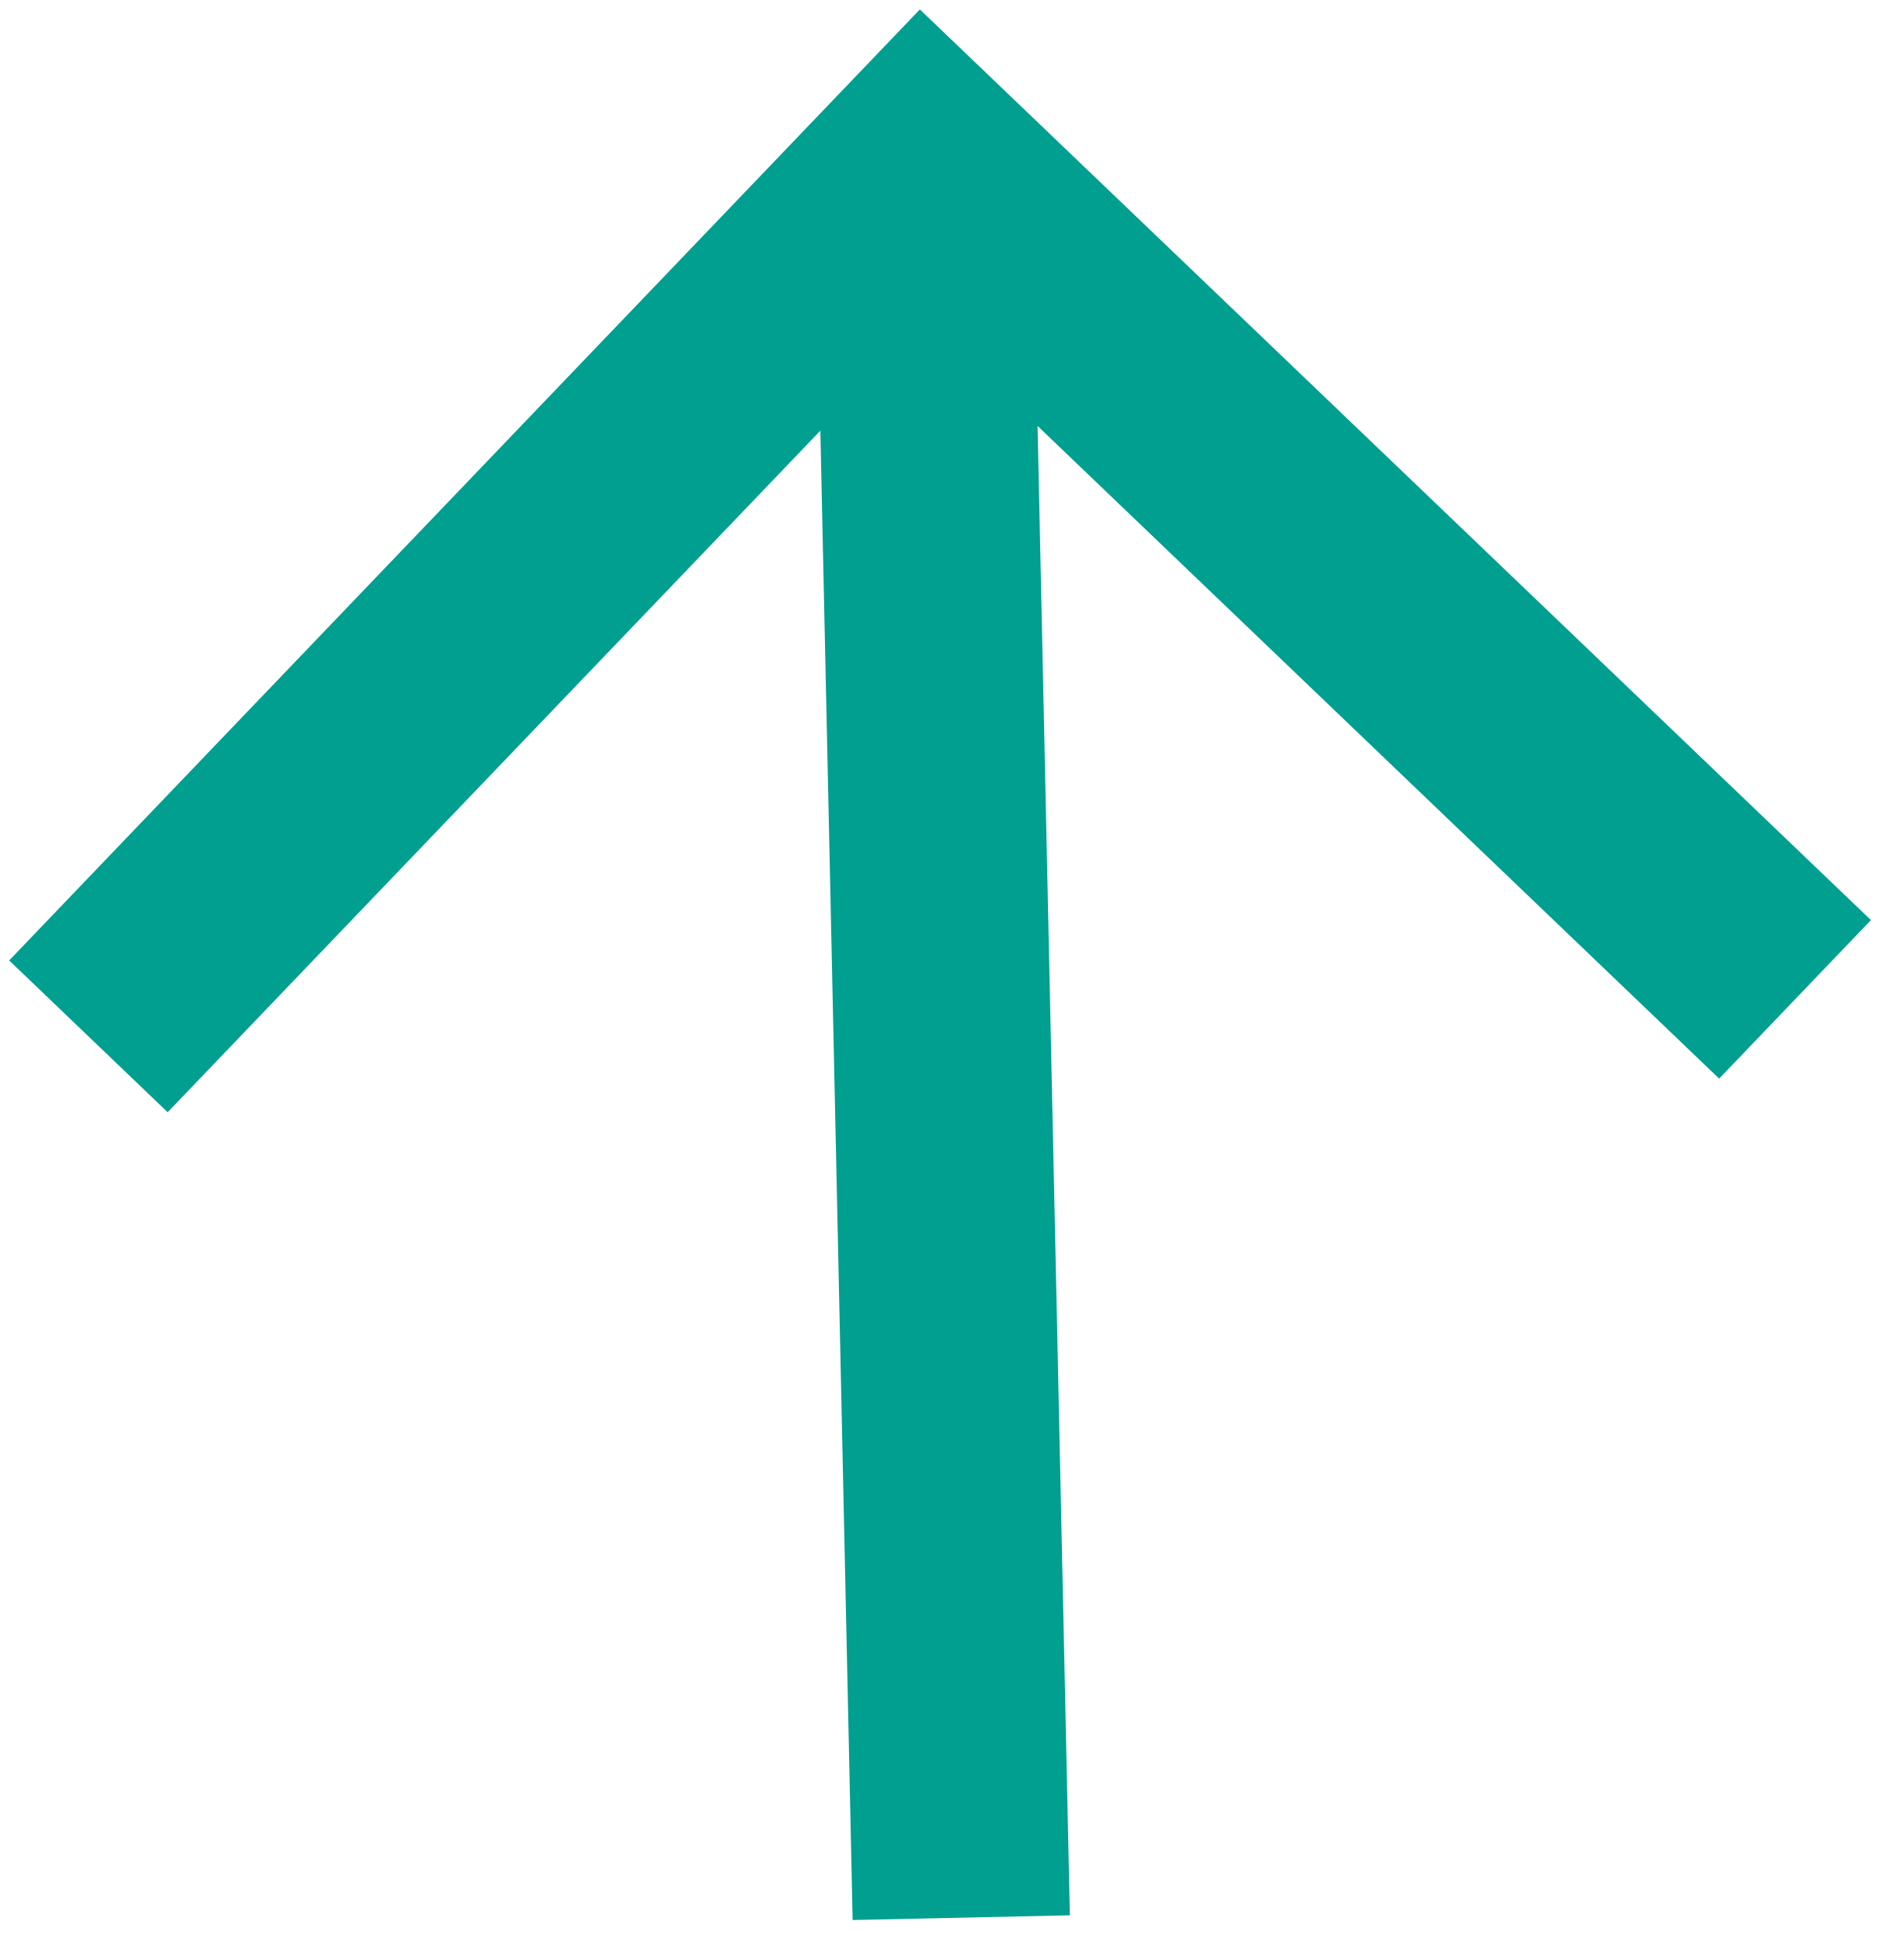
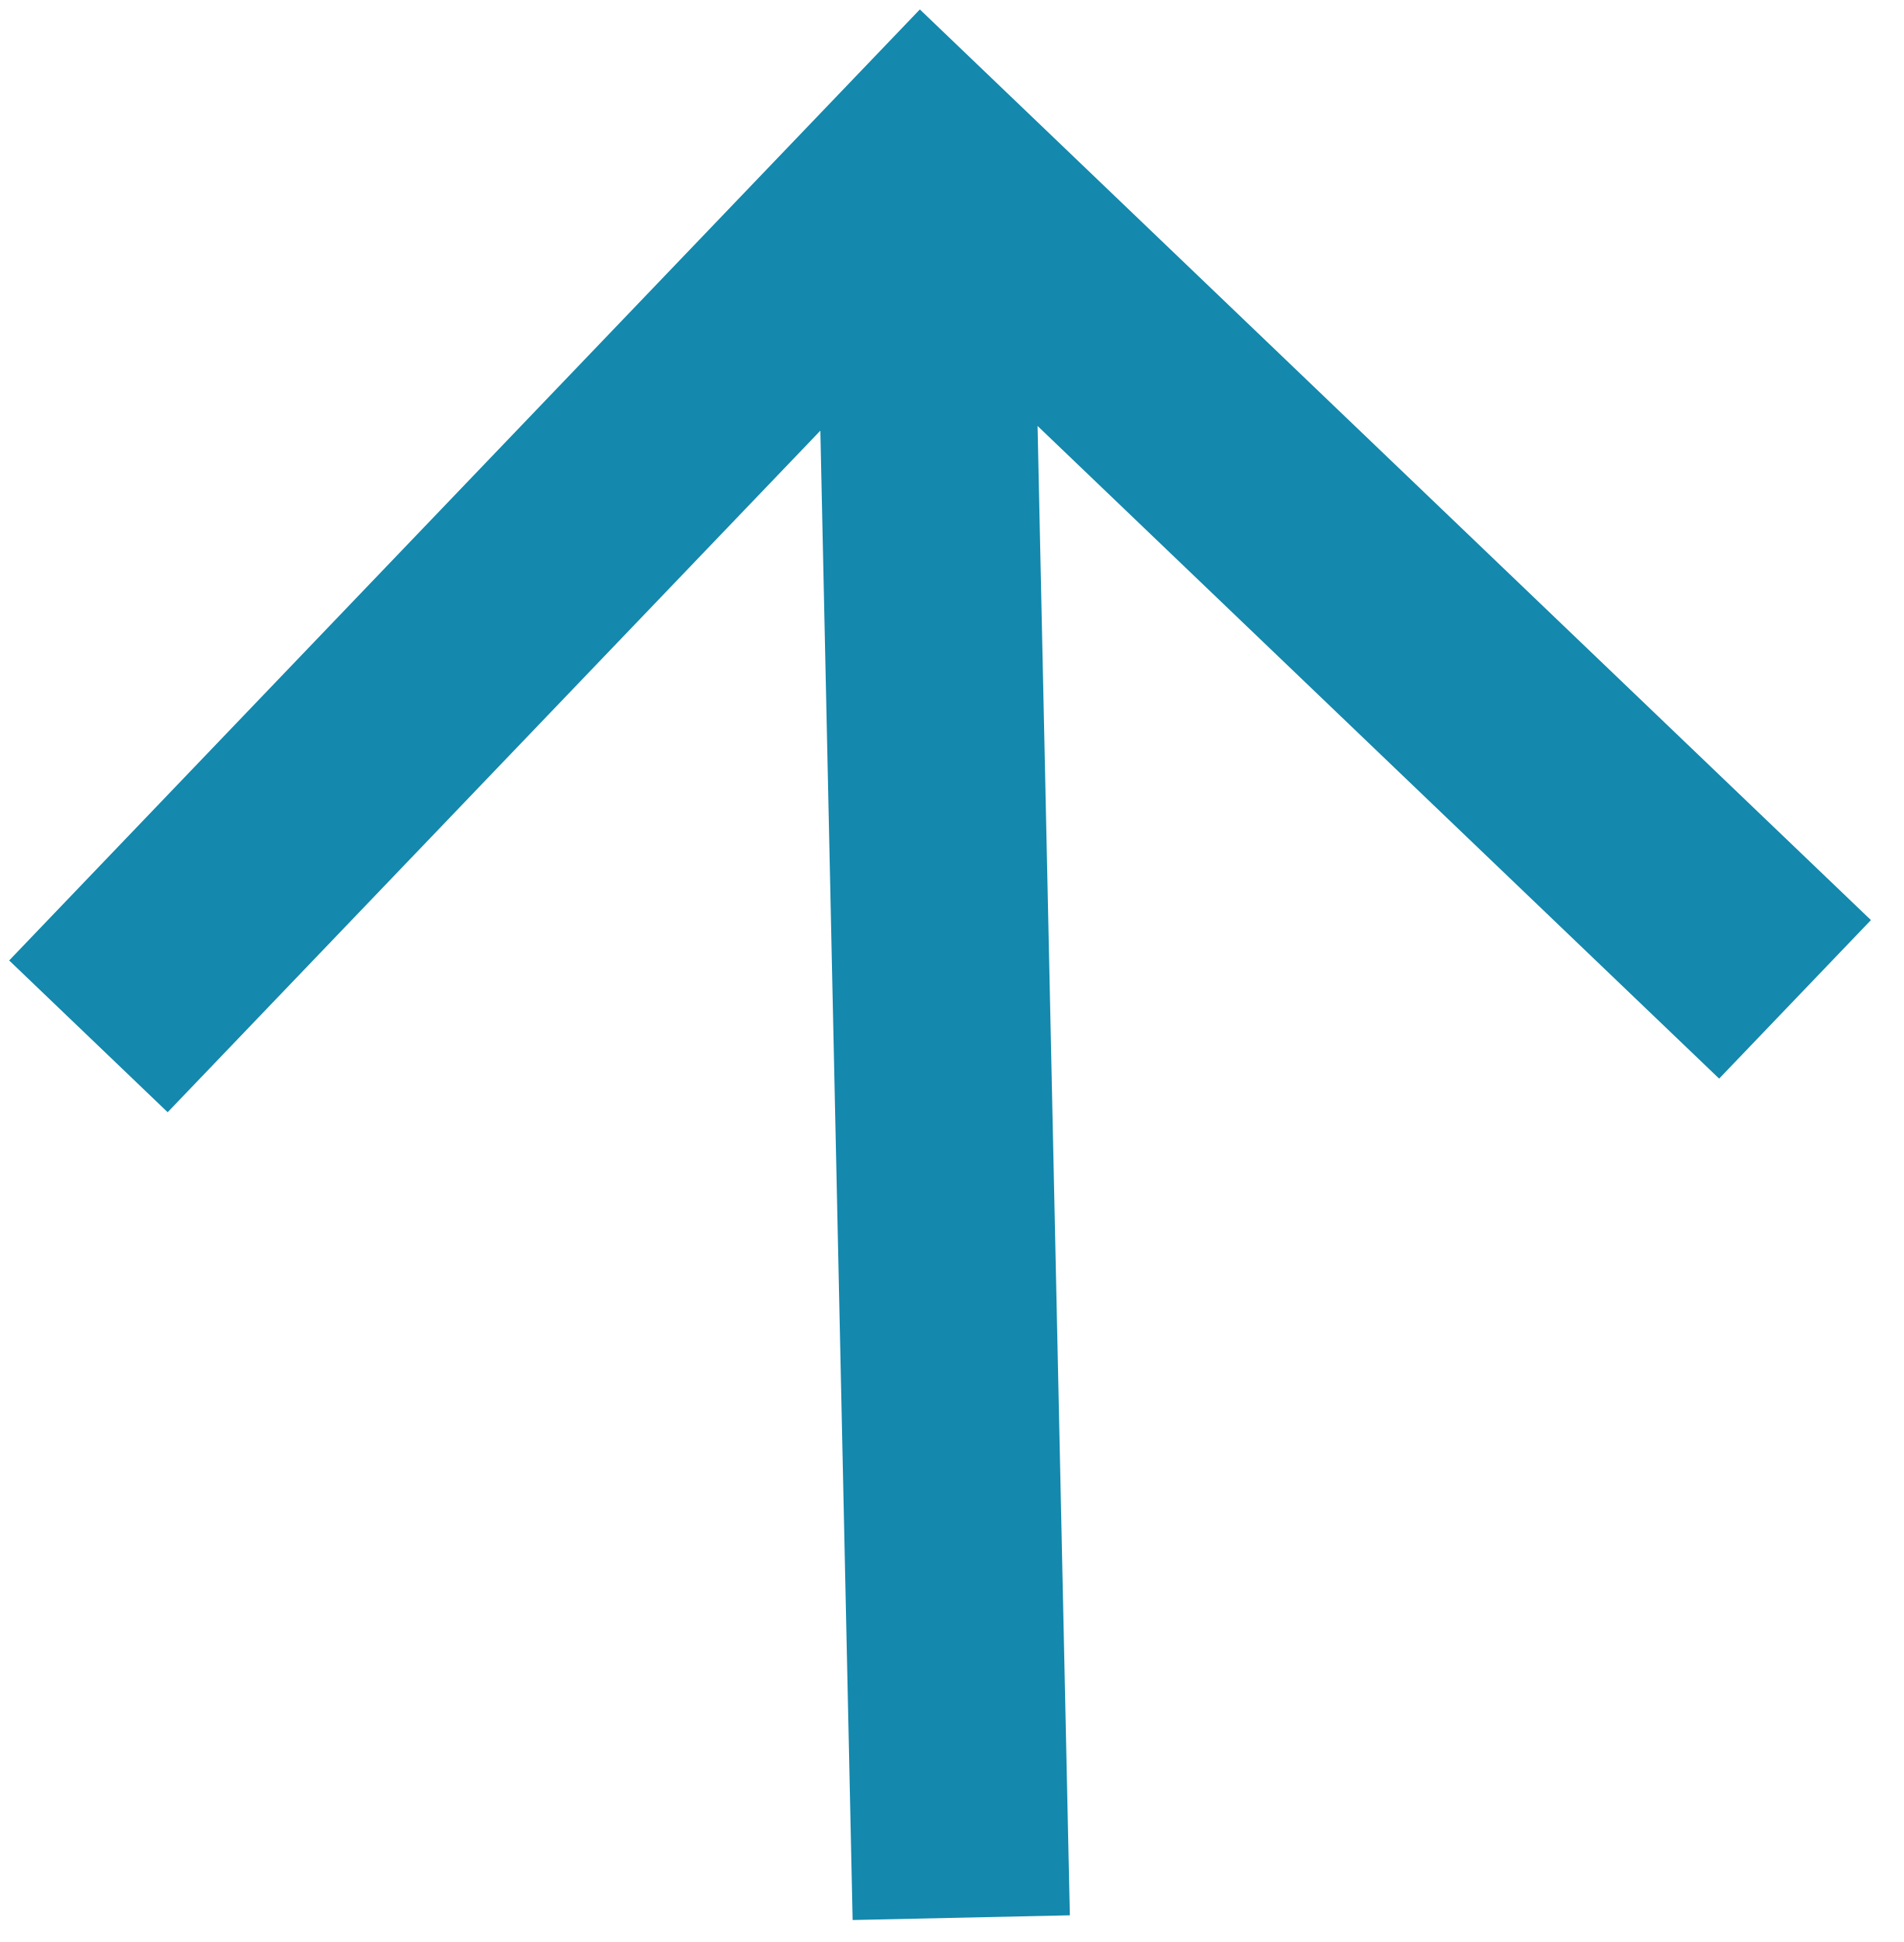
<svg xmlns="http://www.w3.org/2000/svg" width="50" height="51" viewBox="0 0 50 51" fill="none">
-   <path d="M28.095 50.299L22.391 50.423L21.543 11.31L4.403 29.209L0.241 25.223L24.156 0.248L49.132 24.163L45.146 28.326L27.247 11.186L28.095 50.299Z" fill="#009F90" />
+   <path d="M28.095 50.299L22.391 50.423L21.543 11.31L4.403 29.209L0.241 25.223L24.156 0.248L49.132 24.163L45.146 28.326L27.247 11.186L28.095 50.299Z" fill="#1488ad" />
</svg>
